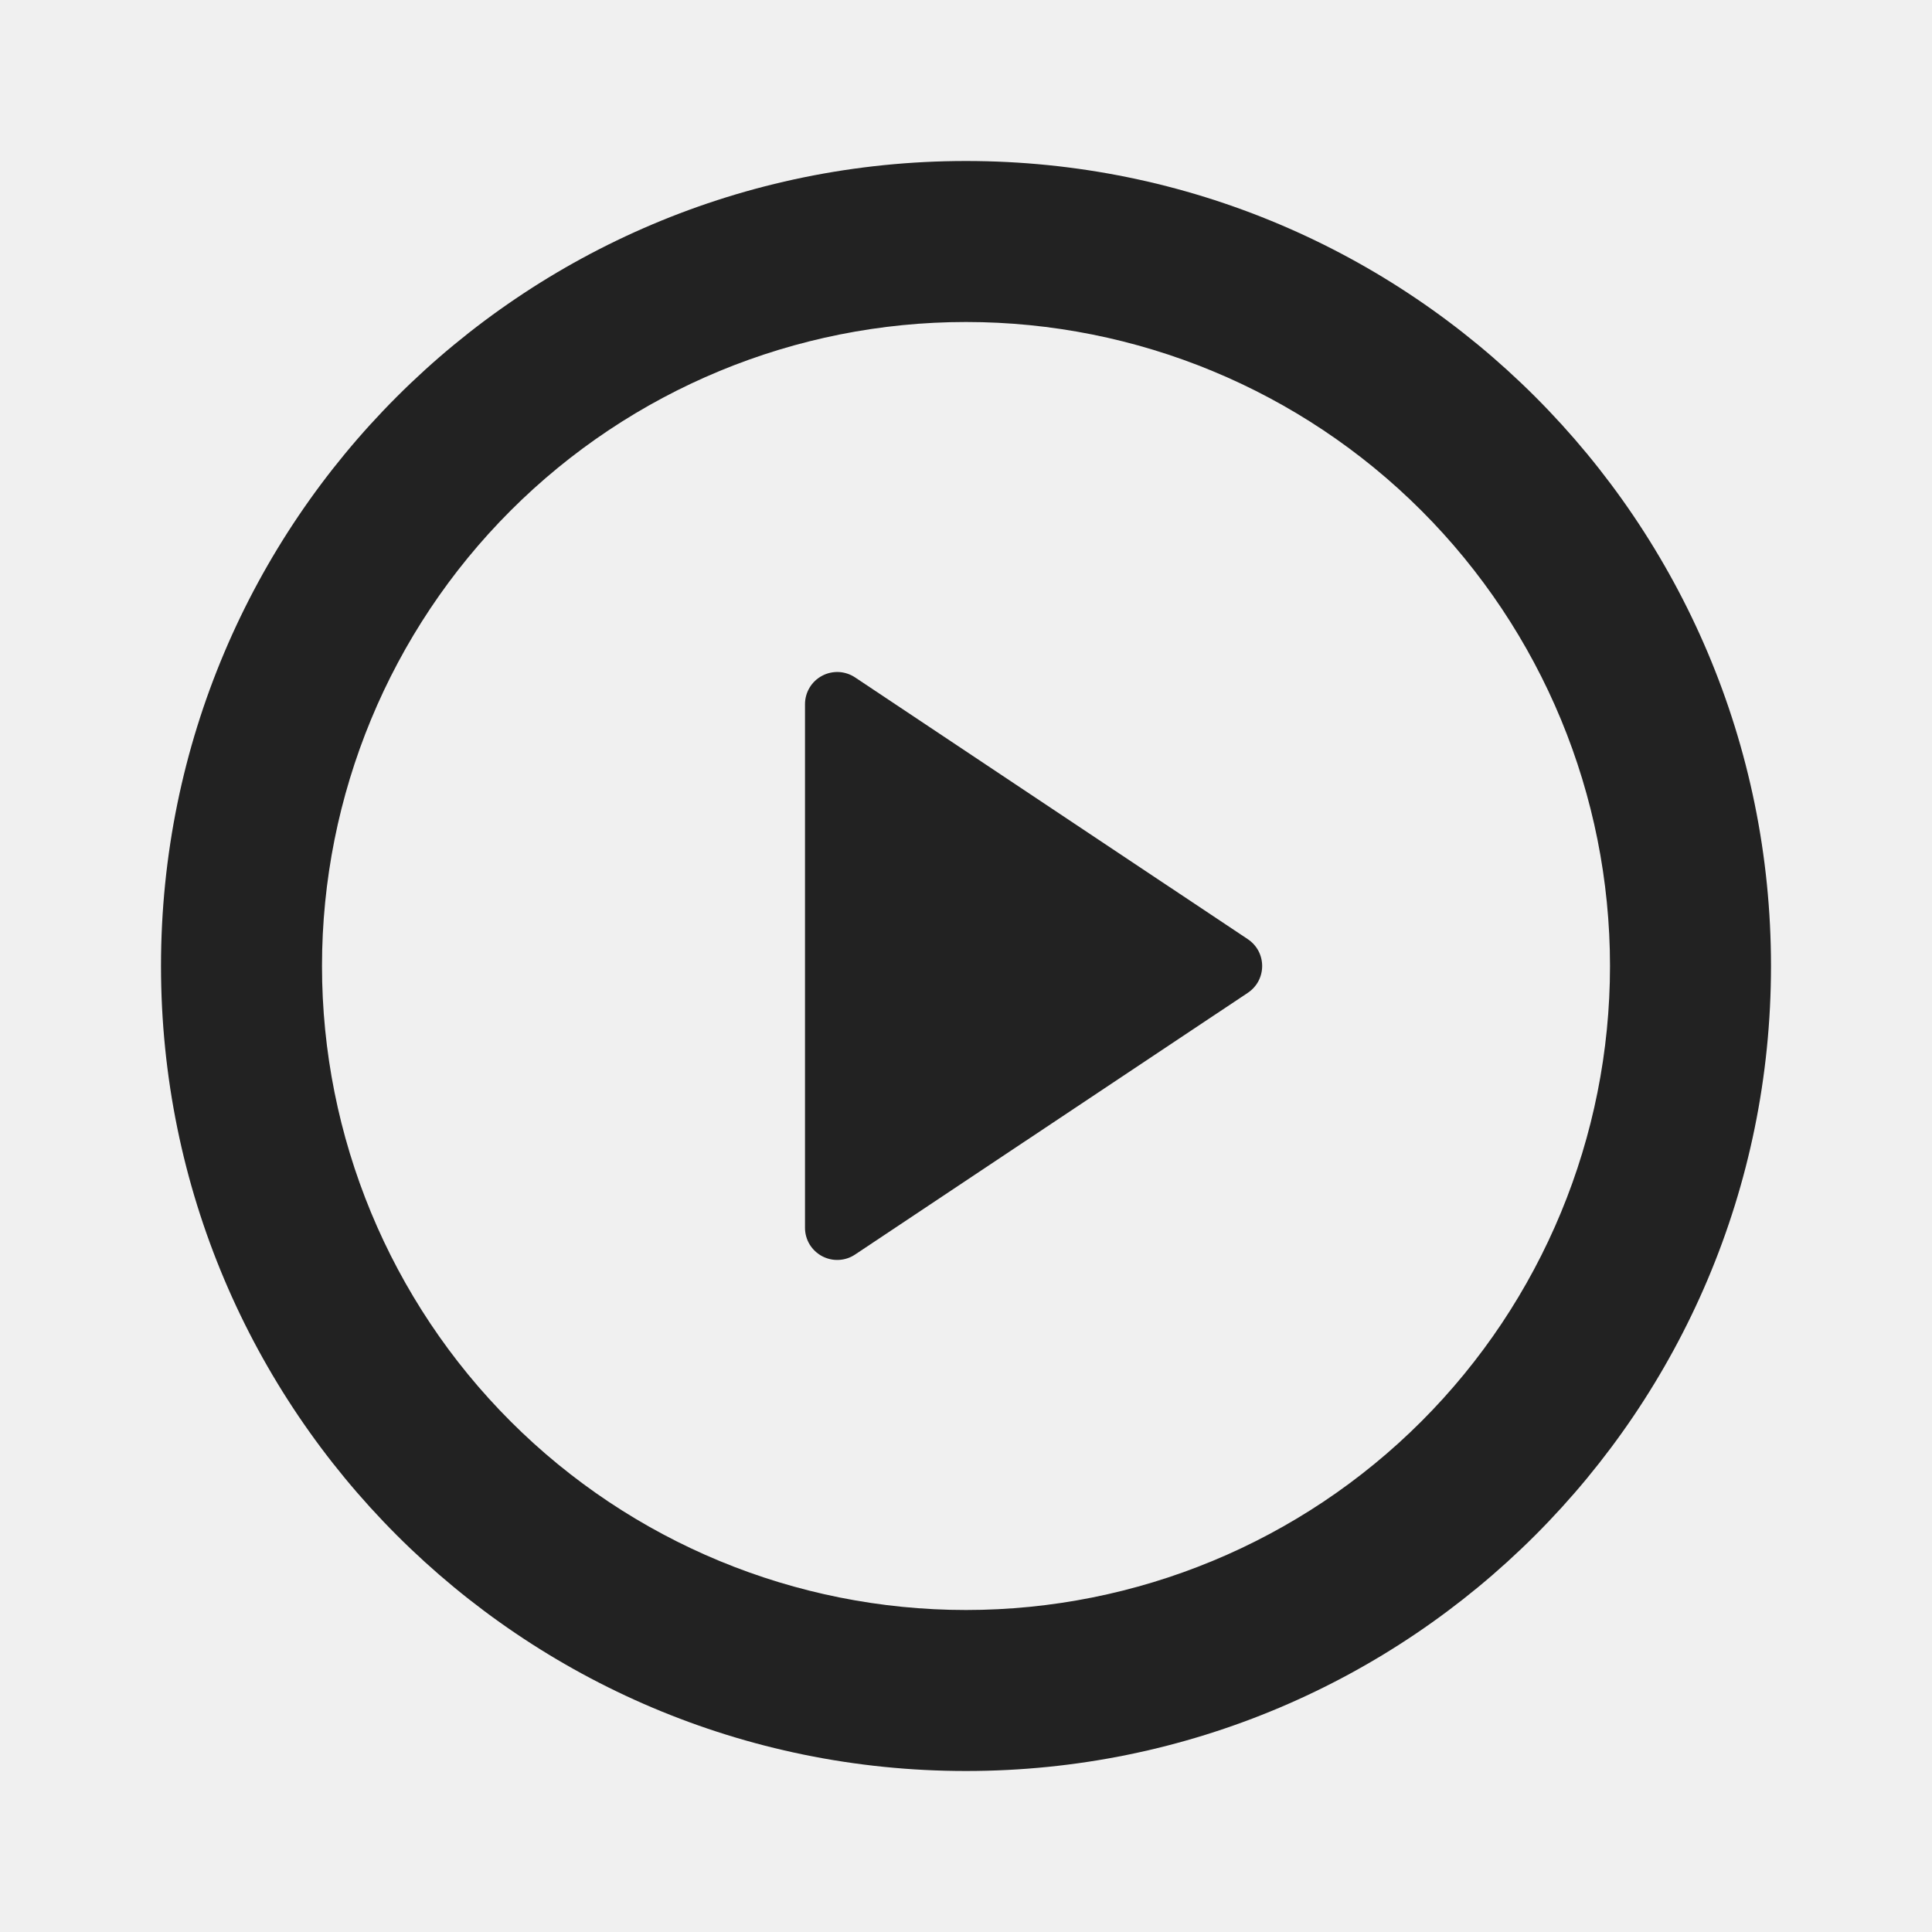
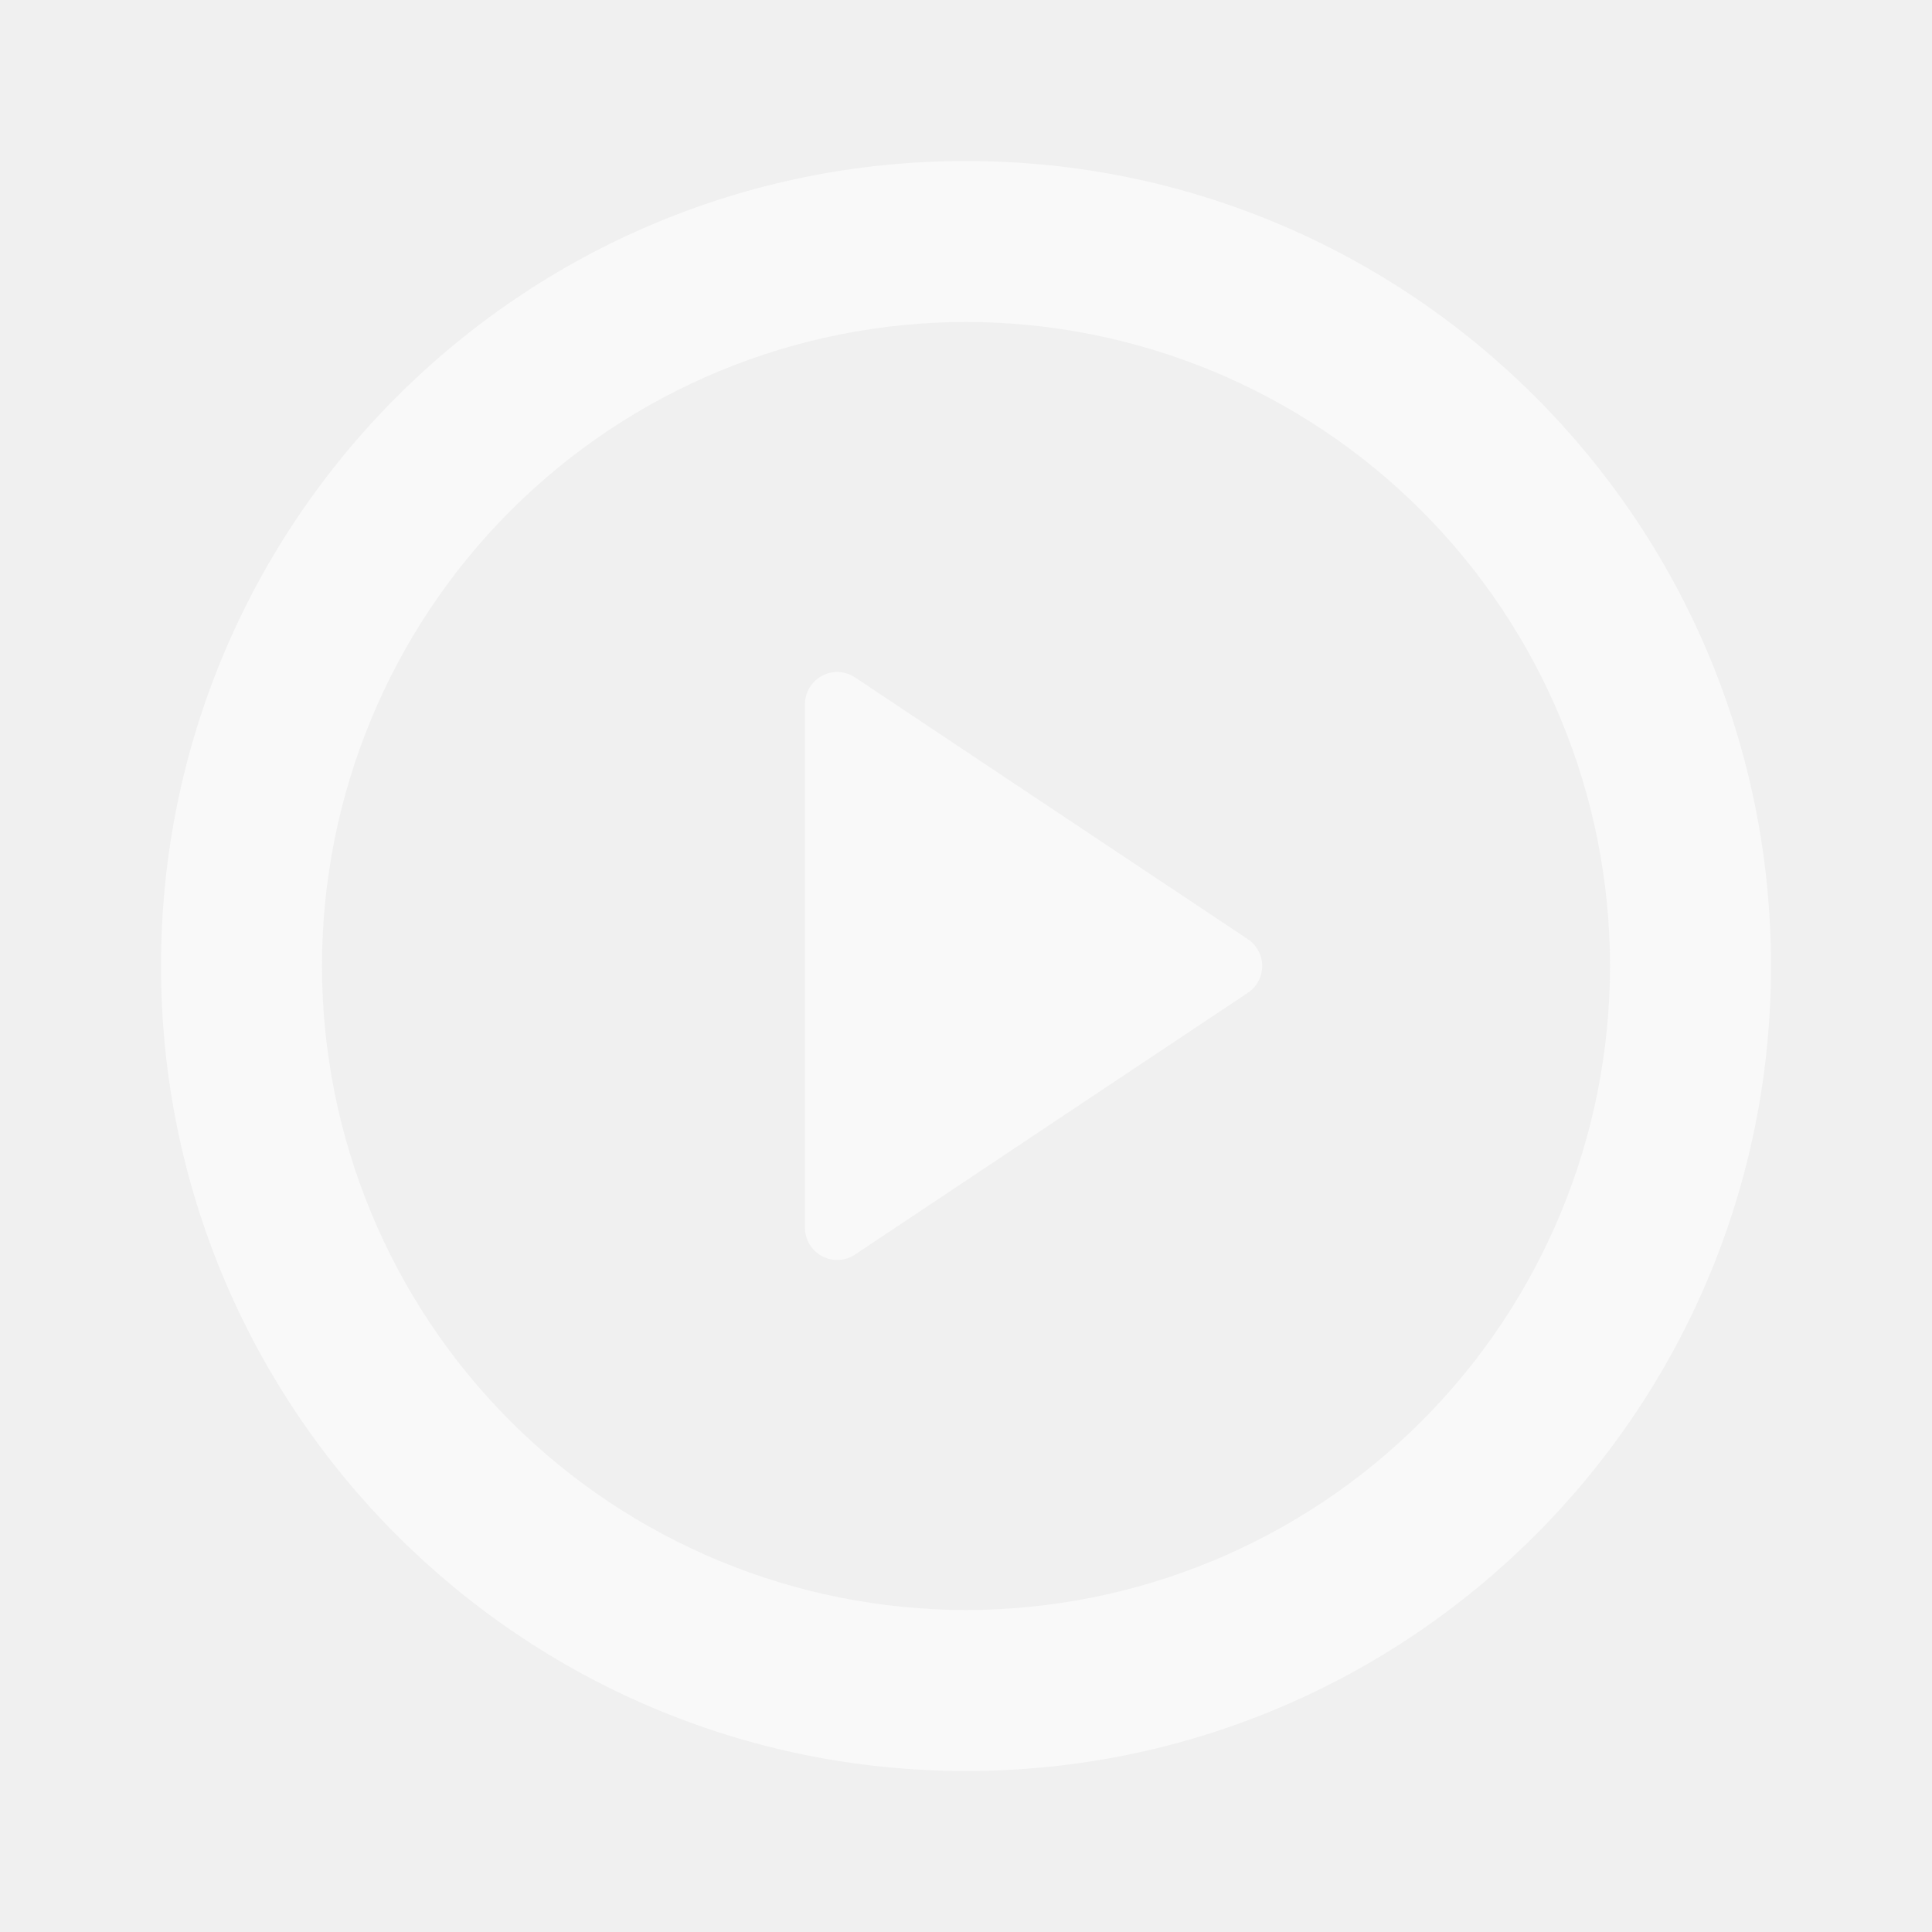
<svg xmlns="http://www.w3.org/2000/svg" width="24" height="24" viewBox="0 0 24 24" fill="none">
  <g clip-path="url(#clip0_884_18710)">
-     <path d="M12 22C6.477 22 2 17.523 2 12C2 6.477 6.477 2 12 2C17.523 2 22 6.477 22 12C22 17.523 17.523 22 12 22ZM12 20C14.122 20 16.157 19.157 17.657 17.657C19.157 16.157 20 14.122 20 12C20 9.878 19.157 7.843 17.657 6.343C16.157 4.843 14.122 4 12 4C9.878 4 7.843 4.843 6.343 6.343C4.843 7.843 4 9.878 4 12C4 14.122 4.843 16.157 6.343 17.657C7.843 19.157 9.878 20 12 20V20ZM10.622 8.415L15.501 11.667C15.556 11.704 15.601 11.753 15.632 11.811C15.663 11.869 15.679 11.934 15.679 12C15.679 12.066 15.663 12.131 15.632 12.189C15.601 12.247 15.556 12.296 15.501 12.333L10.621 15.585C10.561 15.625 10.491 15.648 10.419 15.651C10.347 15.655 10.275 15.638 10.211 15.604C10.148 15.57 10.095 15.52 10.057 15.458C10.02 15.396 10 15.325 10 15.253V8.747C10 8.675 10.02 8.604 10.057 8.542C10.094 8.48 10.148 8.429 10.212 8.395C10.275 8.361 10.347 8.345 10.42 8.348C10.492 8.352 10.562 8.375 10.622 8.415V8.415Z" fill="#222222" />
+     <path d="M12 22C6.477 22 2 17.523 2 12C2 6.477 6.477 2 12 2C17.523 2 22 6.477 22 12C22 17.523 17.523 22 12 22ZM12 20C14.122 20 16.157 19.157 17.657 17.657C19.157 16.157 20 14.122 20 12C20 9.878 19.157 7.843 17.657 6.343C16.157 4.843 14.122 4 12 4C9.878 4 7.843 4.843 6.343 6.343C4.843 7.843 4 9.878 4 12C4 14.122 4.843 16.157 6.343 17.657C7.843 19.157 9.878 20 12 20V20ZM10.622 8.415L15.501 11.667C15.556 11.704 15.601 11.753 15.632 11.811C15.663 11.869 15.679 11.934 15.679 12C15.679 12.066 15.663 12.131 15.632 12.189C15.601 12.247 15.556 12.296 15.501 12.333L10.621 15.585C10.561 15.625 10.491 15.648 10.419 15.651C10.347 15.655 10.275 15.638 10.211 15.604C10.148 15.57 10.095 15.52 10.057 15.458C10.02 15.396 10 15.325 10 15.253V8.747C10 8.675 10.02 8.604 10.057 8.542C10.094 8.48 10.148 8.429 10.212 8.395C10.275 8.361 10.347 8.345 10.42 8.348C10.492 8.352 10.562 8.375 10.622 8.415V8.415Z" fill="rgba(249, 249, 249, 1)" />
  </g>
  <defs>
    <clipPath id="clip0_884_18710">
      <rect width="24" height="24" fill="white" />
    </clipPath>
  </defs>
</svg>
